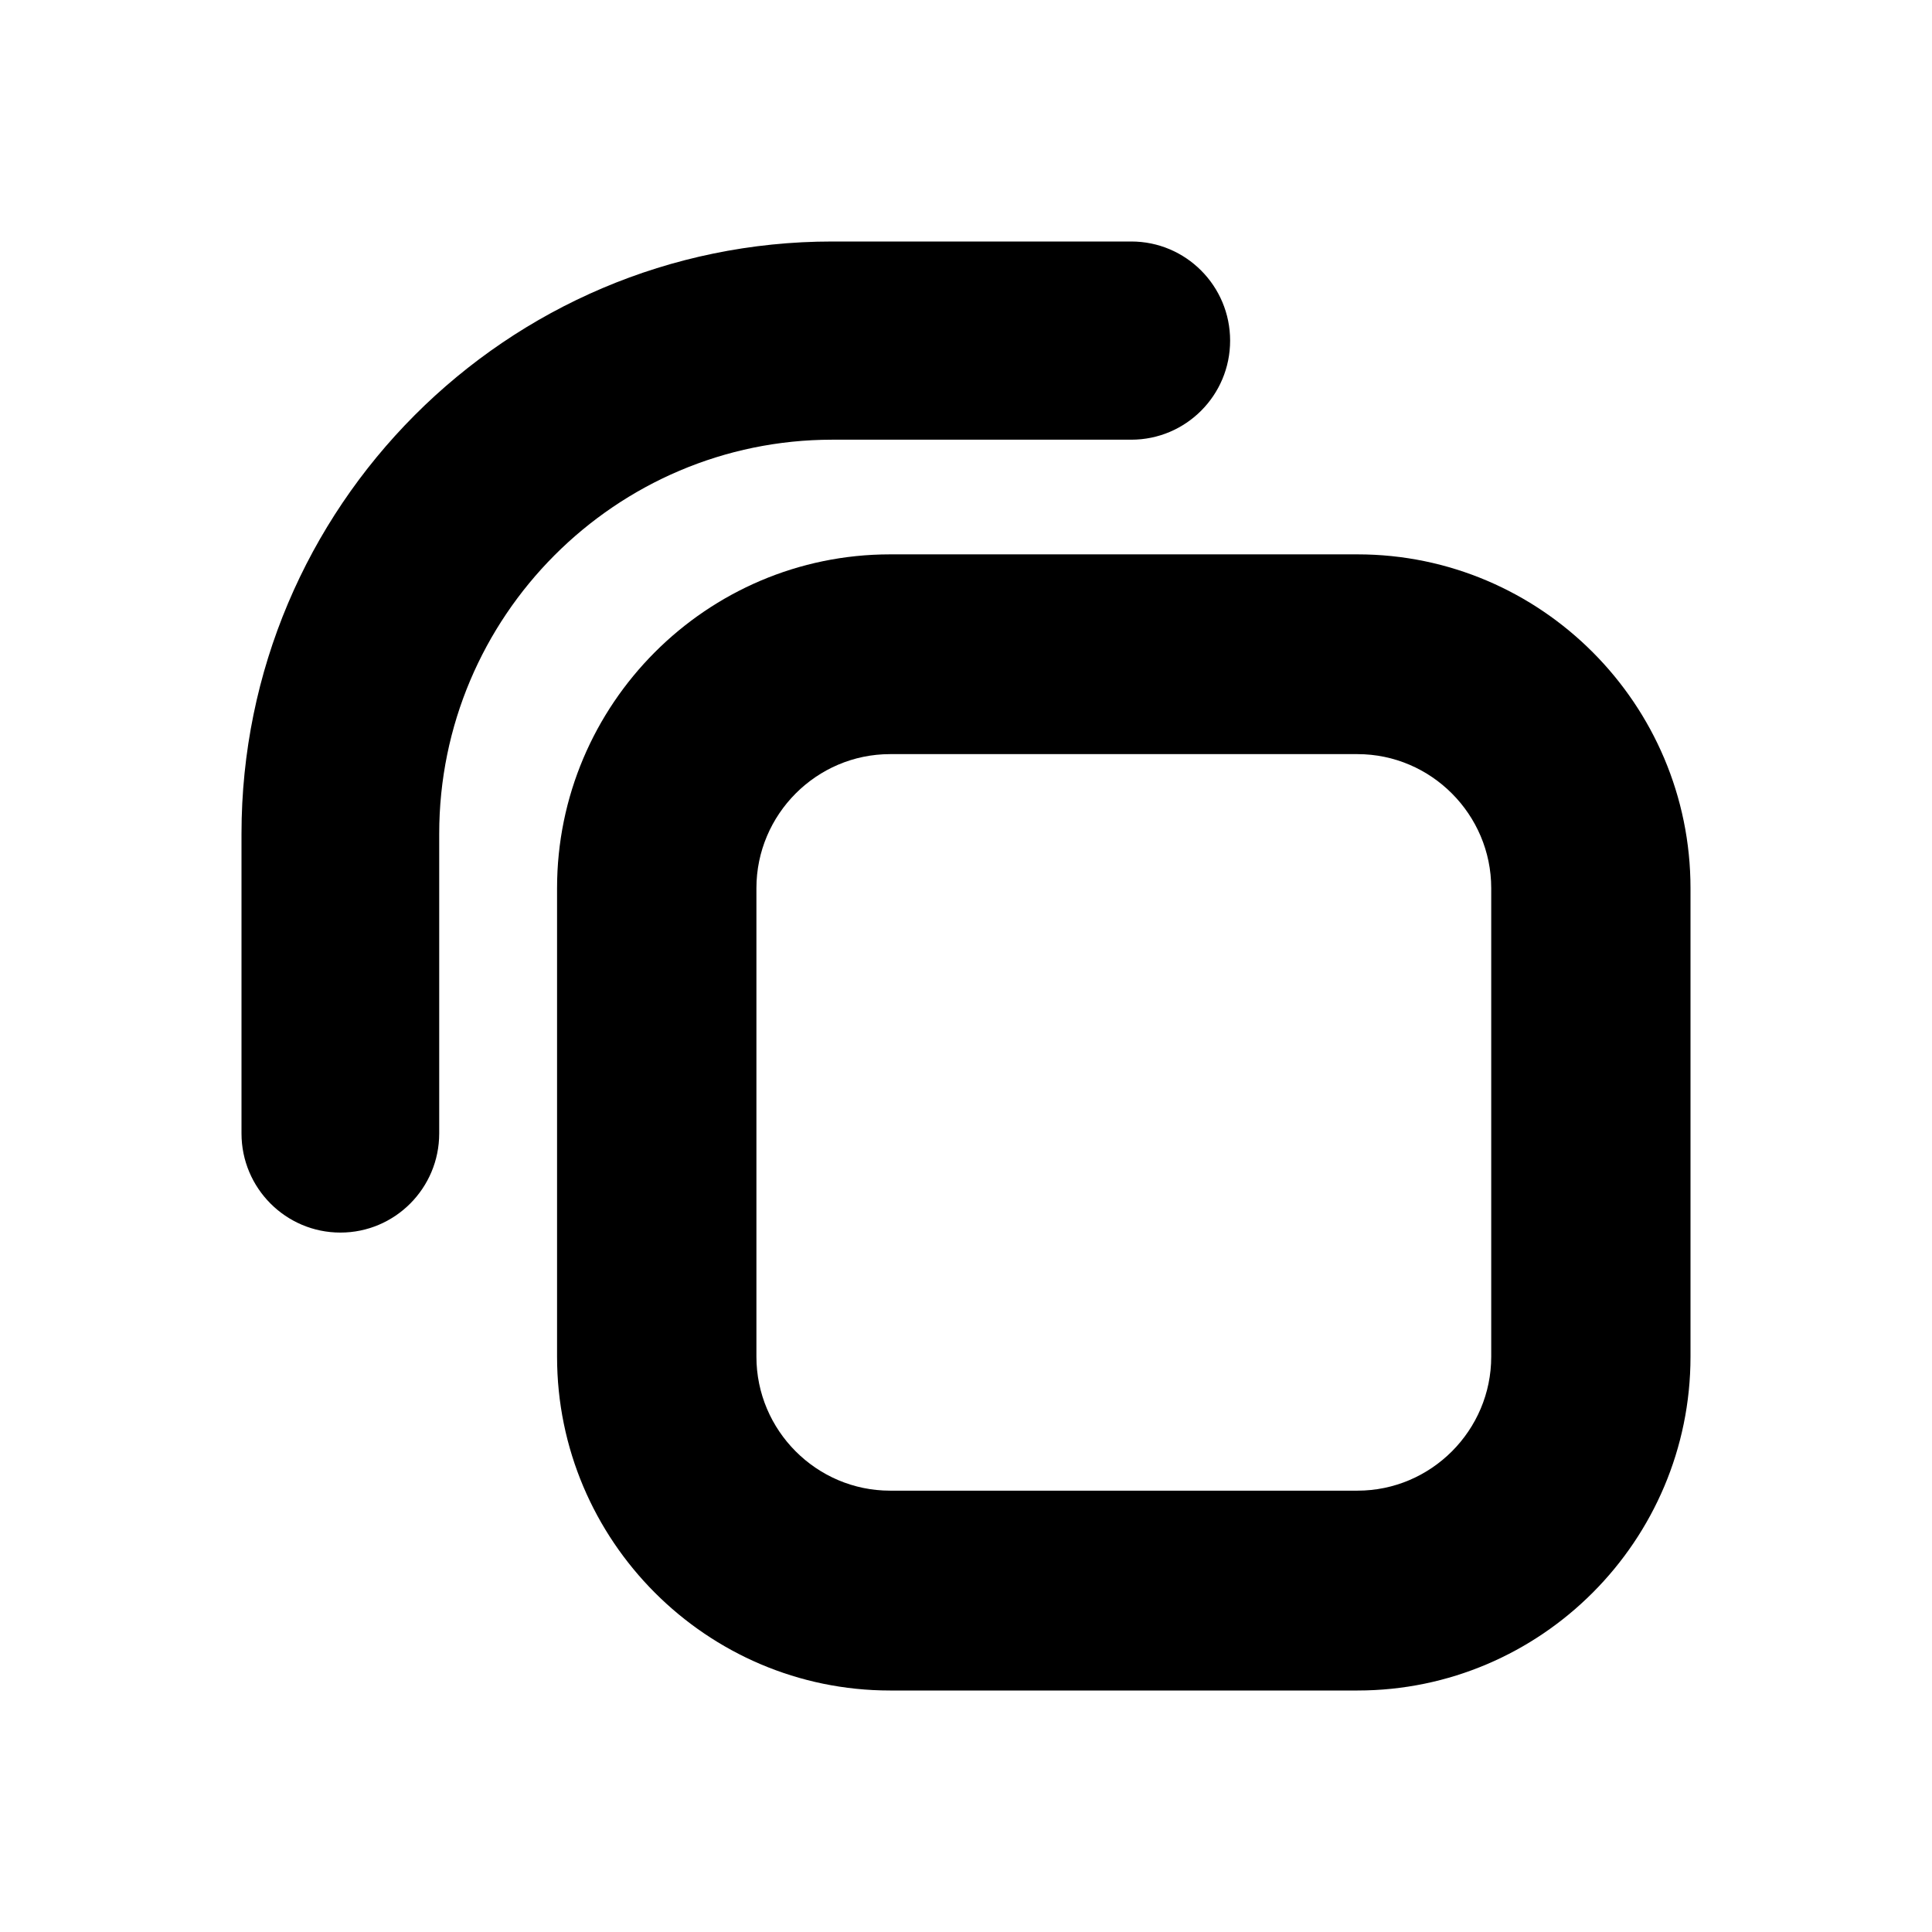
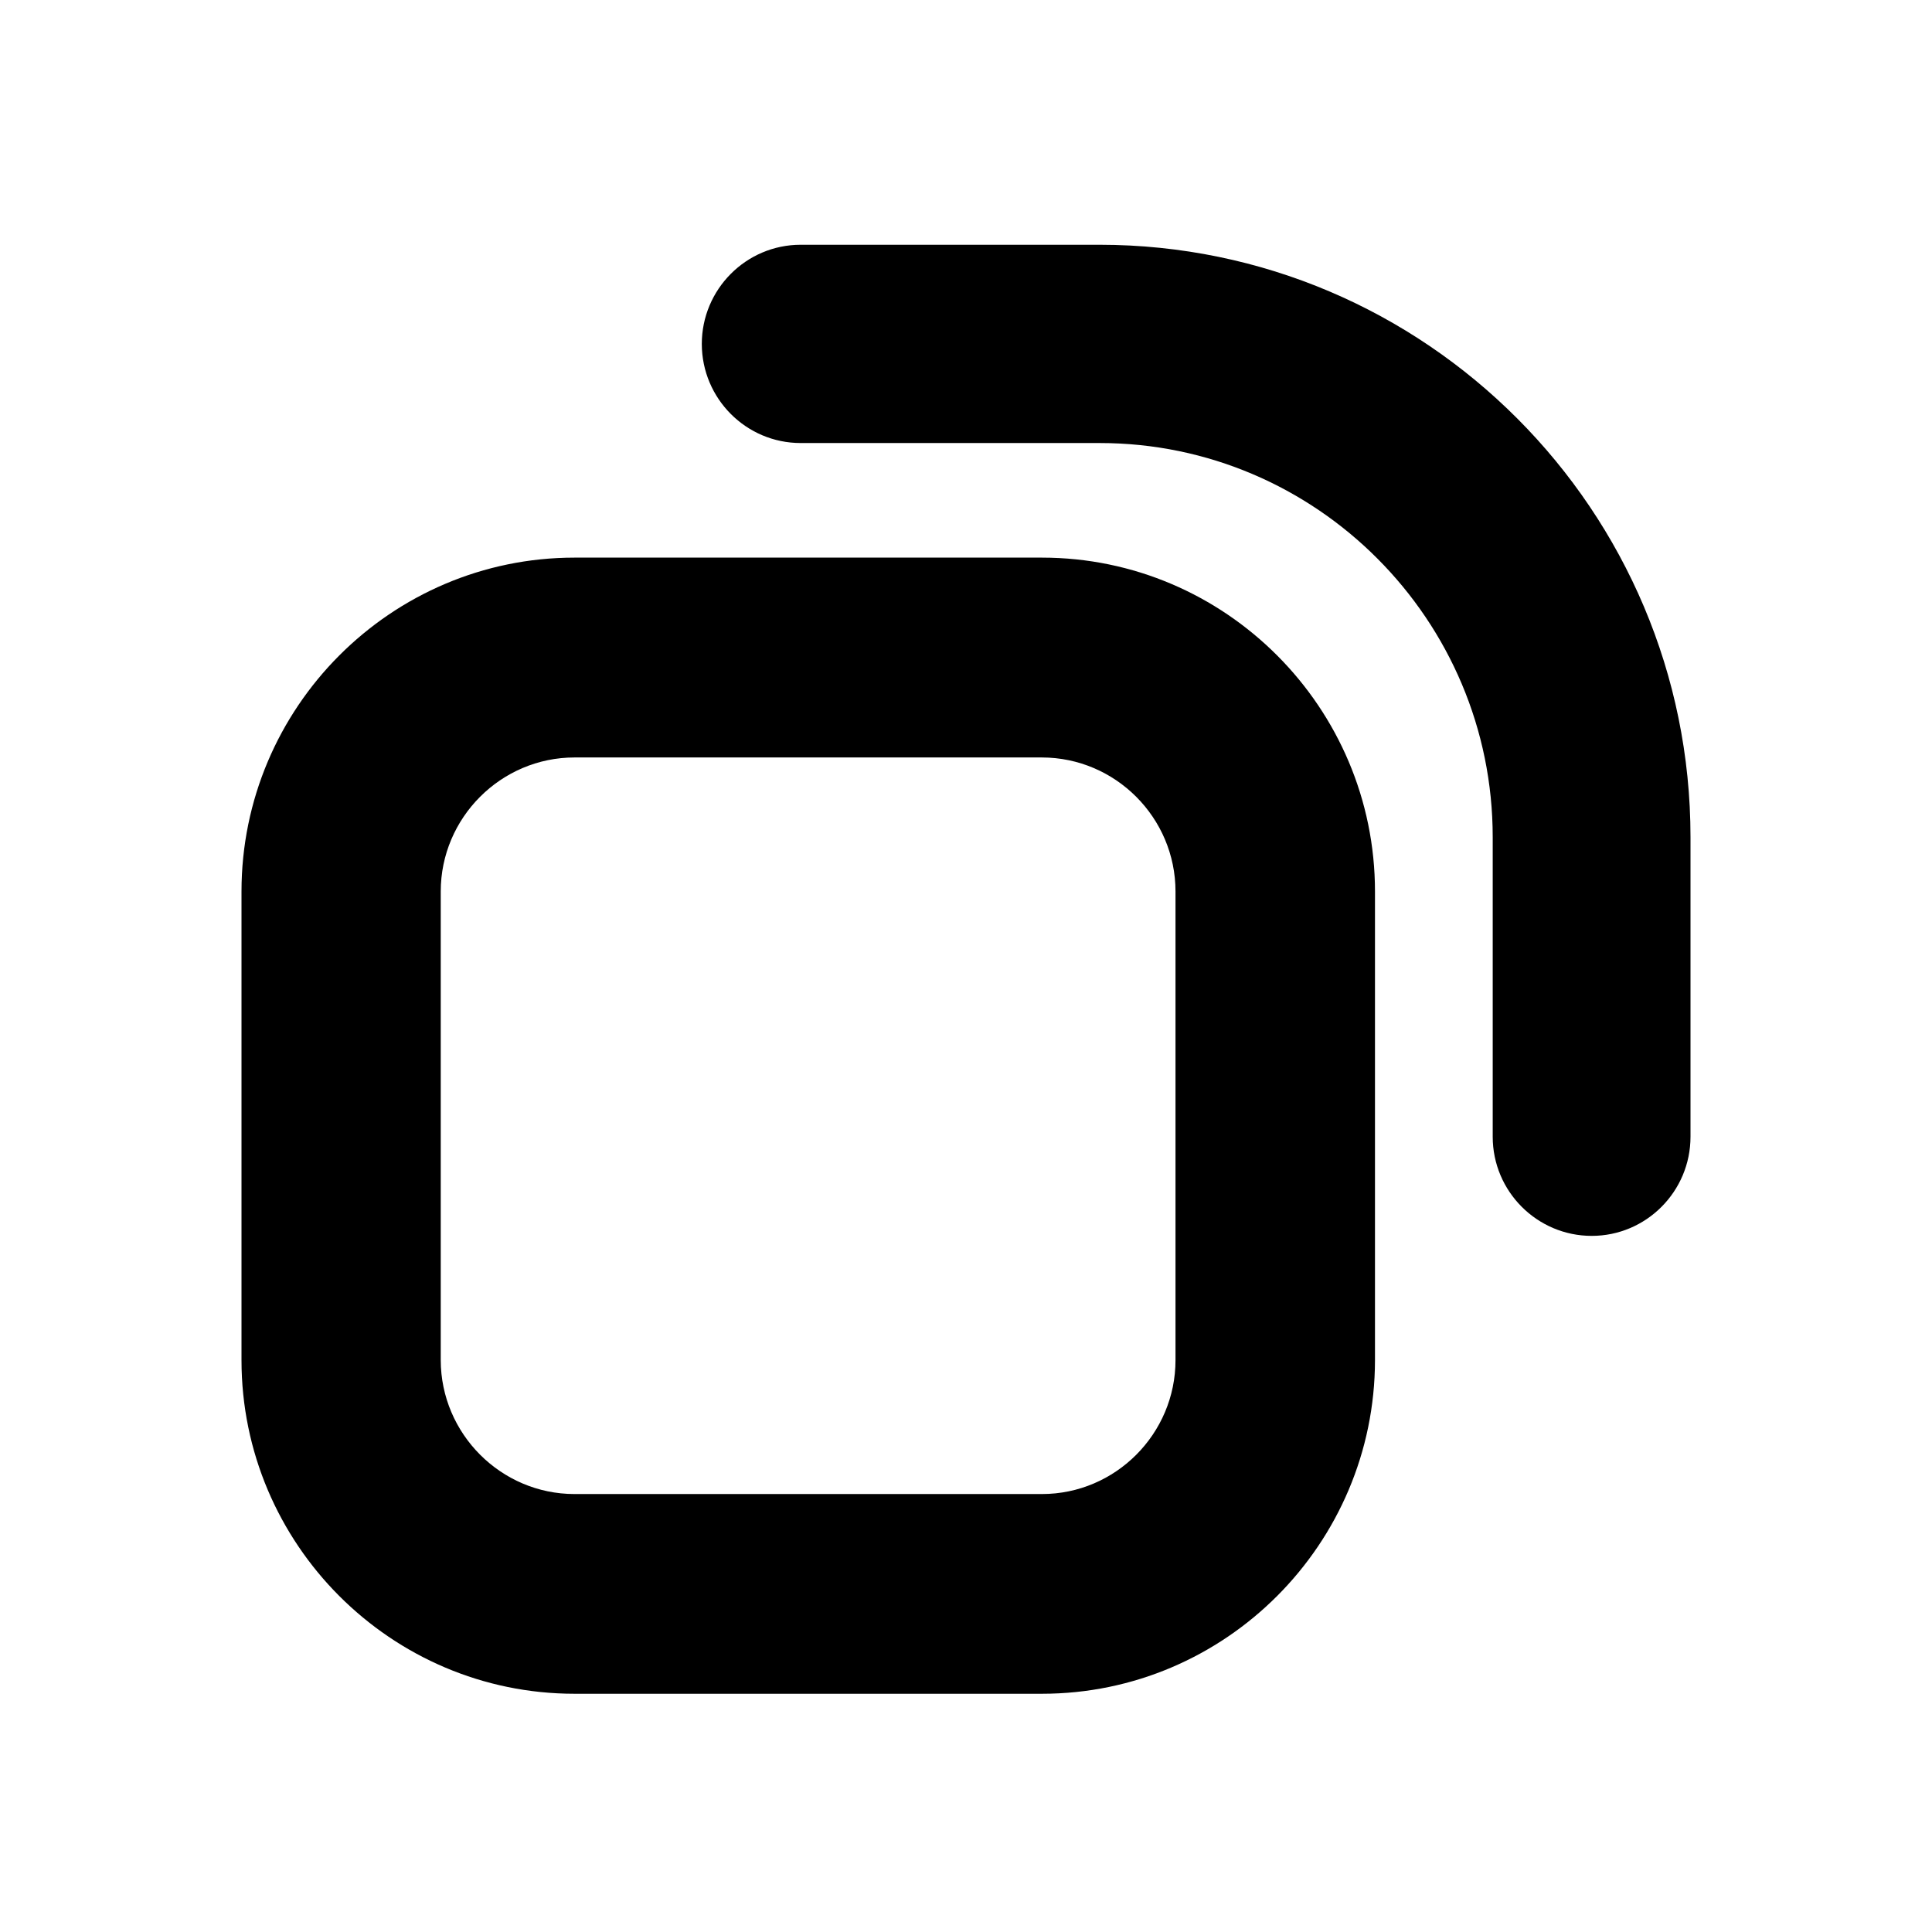
- <svg xmlns="http://www.w3.org/2000/svg" width="48" height="48" viewBox="0 0 48 48" fill="none">
-   <path fill-rule="evenodd" clip-rule="evenodd" d="M22.113 13.773C17.555 13.774 13.84 17.497 13.84 22.066V33.707C13.84 38.277 17.555 42 22.113 42L33.727 42C38.285 42 42 38.277 42 33.707L42 22.066C42 17.497 38.285 13.773 33.727 13.773H22.113ZM33.727 18.736C35.554 18.736 37.049 20.235 37.049 22.066V33.707C37.049 35.539 35.554 37.035 33.727 37.035H22.113C20.286 37.035 18.793 35.539 18.793 33.707L18.793 22.066C18.793 20.235 20.286 18.736 22.113 18.736L33.727 18.736Z" fill="black" />
-   <path d="M20.68 6C12.584 6 6 12.599 6 20.715L6 28.16C6 29.519 7.101 30.623 8.457 30.623C9.813 30.623 10.912 29.519 10.912 28.16V20.715C10.912 15.318 15.295 10.924 20.68 10.924H28.107C29.463 10.924 30.562 9.822 30.562 8.463C30.562 7.104 29.463 6 28.107 6L20.68 6Z" fill="black" />
+ <svg xmlns="http://www.w3.org/2000/svg" width="16" height="16" viewBox="0 0 16 16" fill="none">
+   <path fill-rule="evenodd" clip-rule="evenodd" d="M8.629 4.618C10.149 4.618 11.387 5.86 11.387 7.383V11.264C11.386 12.787 10.148 14.027 8.629 14.027H4.758C3.238 14.027 2 12.787 2 11.264V7.383C2 5.859 3.238 4.618 4.758 4.618H8.629ZM4.758 6.273C4.149 6.273 3.65 6.772 3.65 7.383V11.264C3.651 11.874 4.149 12.373 4.758 12.373H8.629C9.238 12.373 9.735 11.874 9.735 11.264V7.383C9.735 6.772 9.238 6.274 8.629 6.273H4.758ZM9.107 2.027C11.806 2.028 14 4.228 14 6.933V9.414C14 9.867 13.633 10.235 13.182 10.235C12.73 10.235 12.362 9.867 12.362 9.414V6.933C12.362 5.134 10.902 3.669 9.107 3.669H6.631C6.179 3.669 5.813 3.301 5.812 2.849C5.812 2.396 6.179 2.027 6.631 2.027H9.107Z" fill="black" />
</svg>
